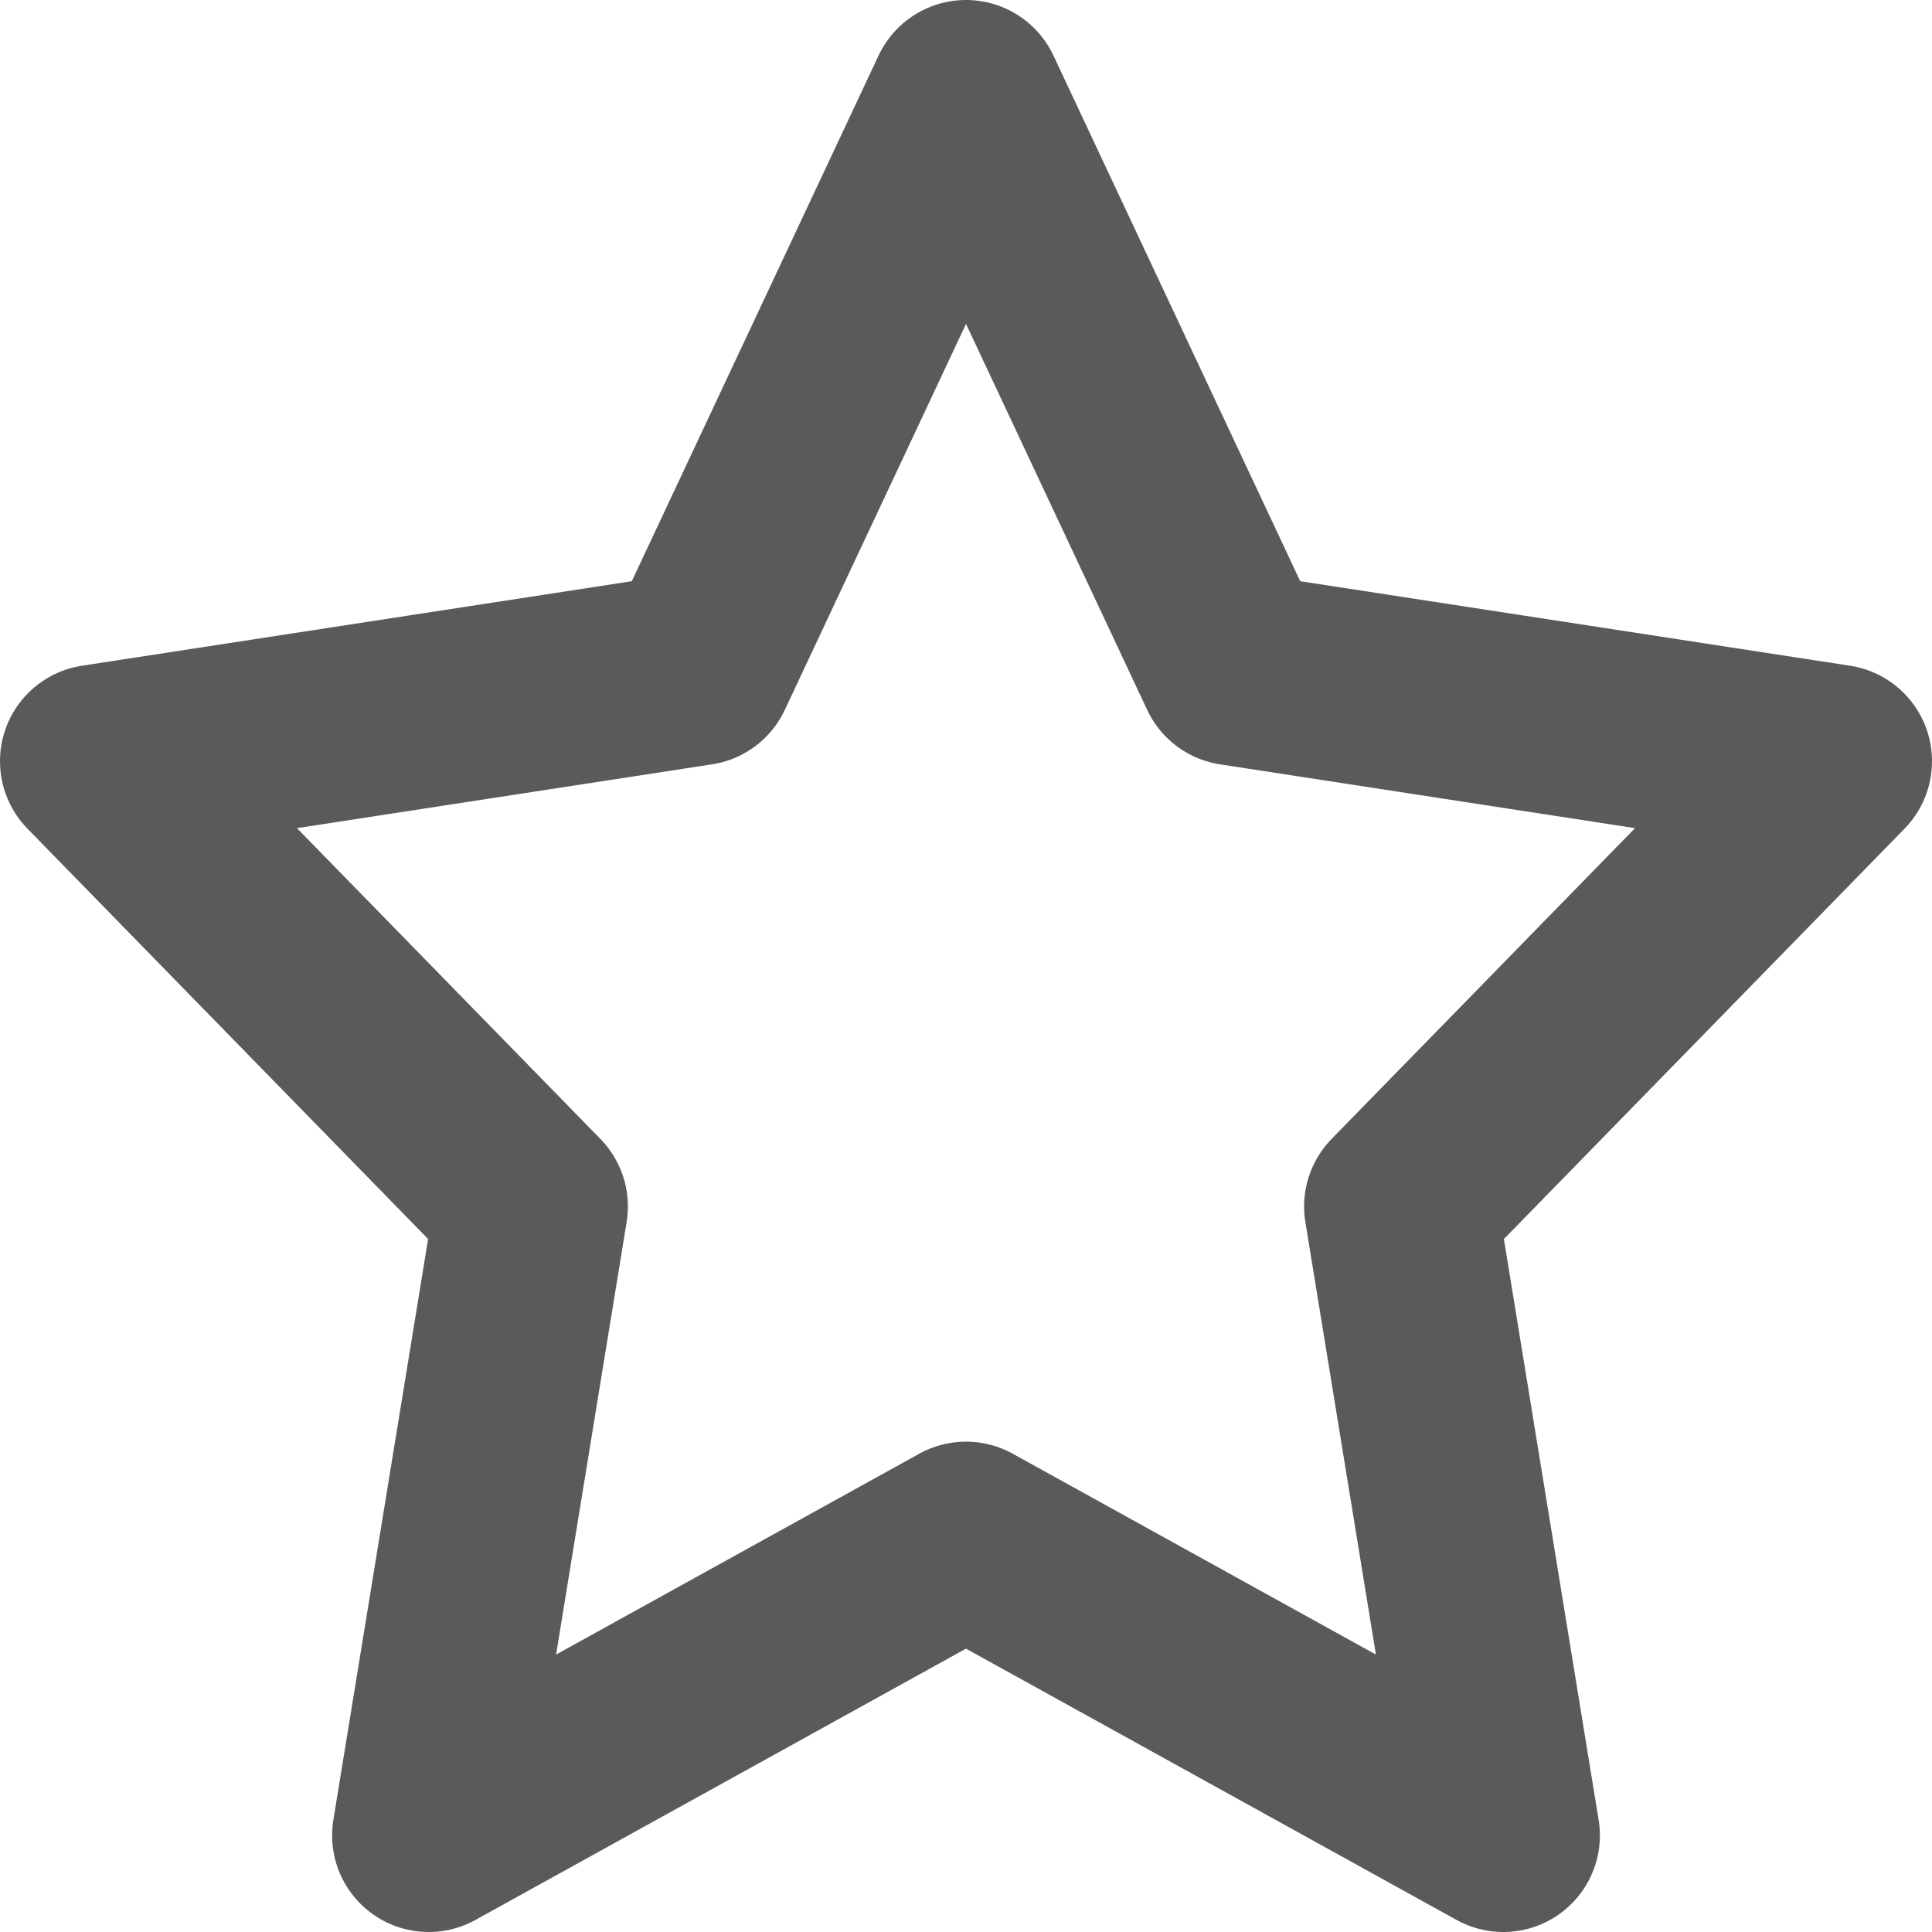
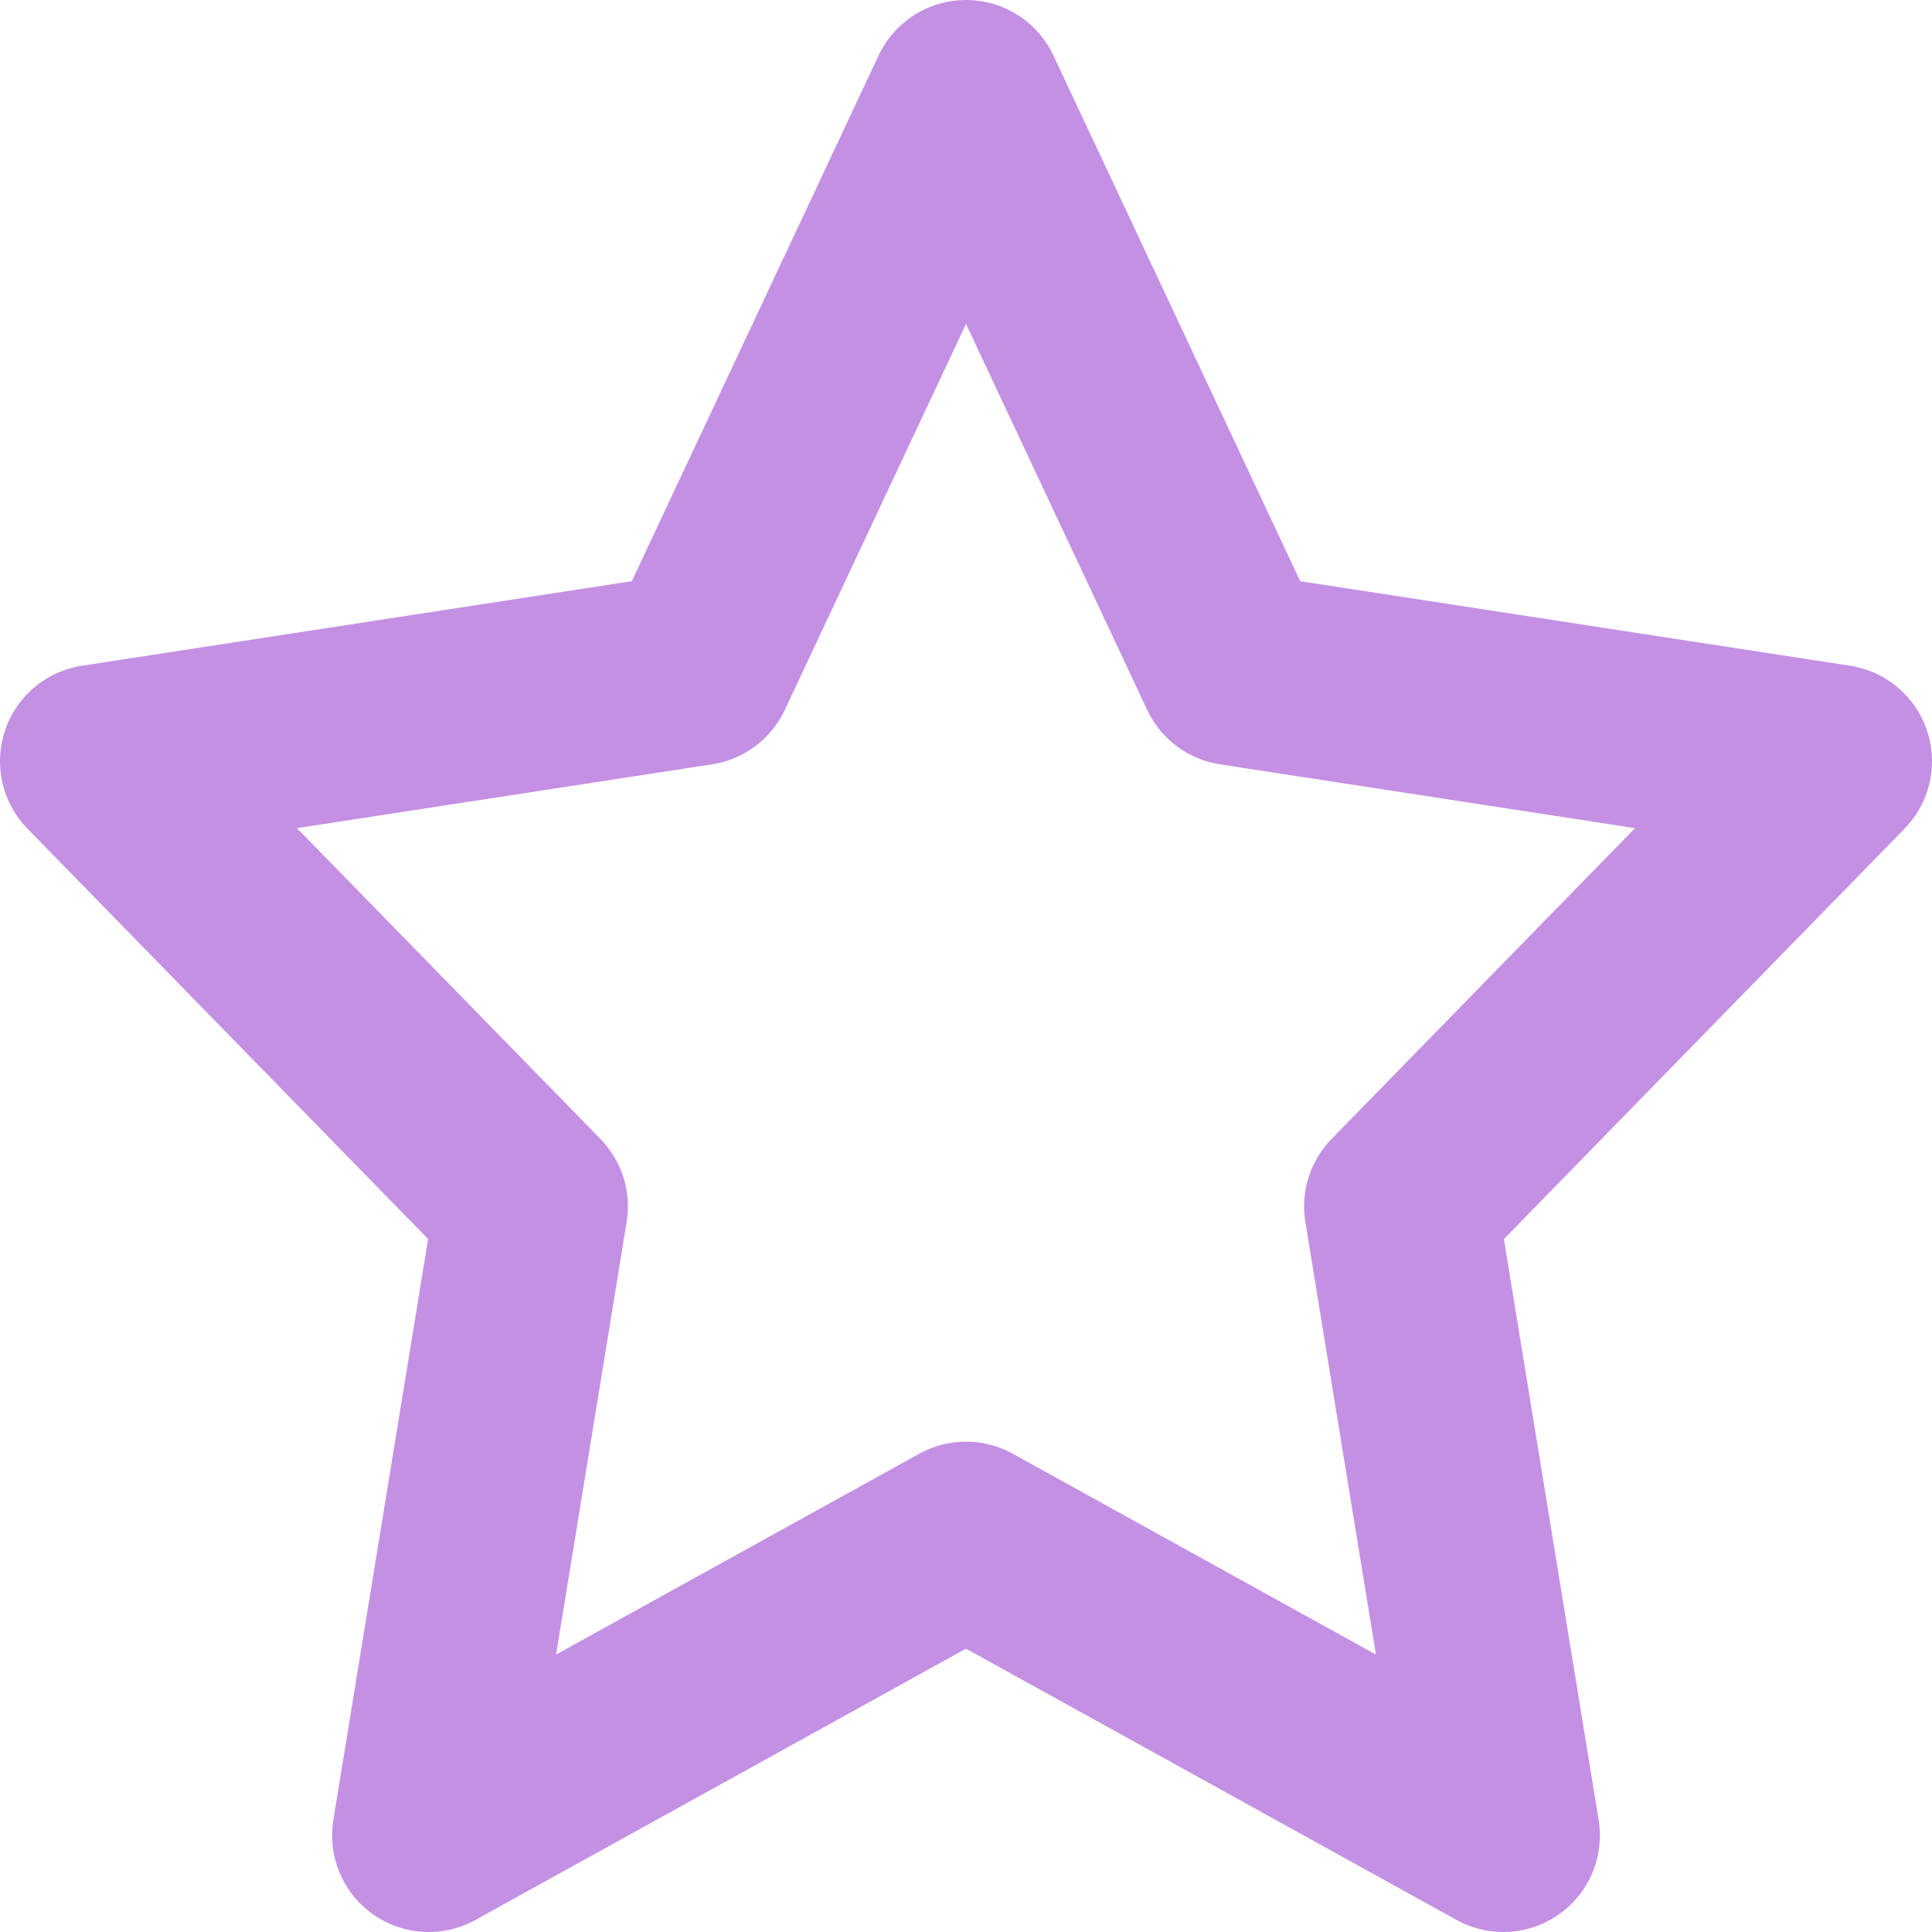
<svg xmlns="http://www.w3.org/2000/svg" width="20" height="20" viewBox="0 0 20 20" fill="none">
-   <path d="M10 1L12.781 6.924L19 7.88L14.5 12.489L15.562 19L10 15.924L4.438 19L5.5 12.489L1 7.88L7.219 6.924L10 1Z" stroke="#5A5A5A" stroke-width="2" stroke-linecap="round" stroke-linejoin="round" />
+   <path id="Vector" d="M10 1L12.781 6.924L19 7.88L14.5 12.489L15.562 19L10 15.924L4.438 19L5.5 12.489L1 7.88L7.219 6.924L10 1Z" stroke="#C490E4" stroke-width="2" stroke-linecap="round" stroke-linejoin="round" />
</svg>
